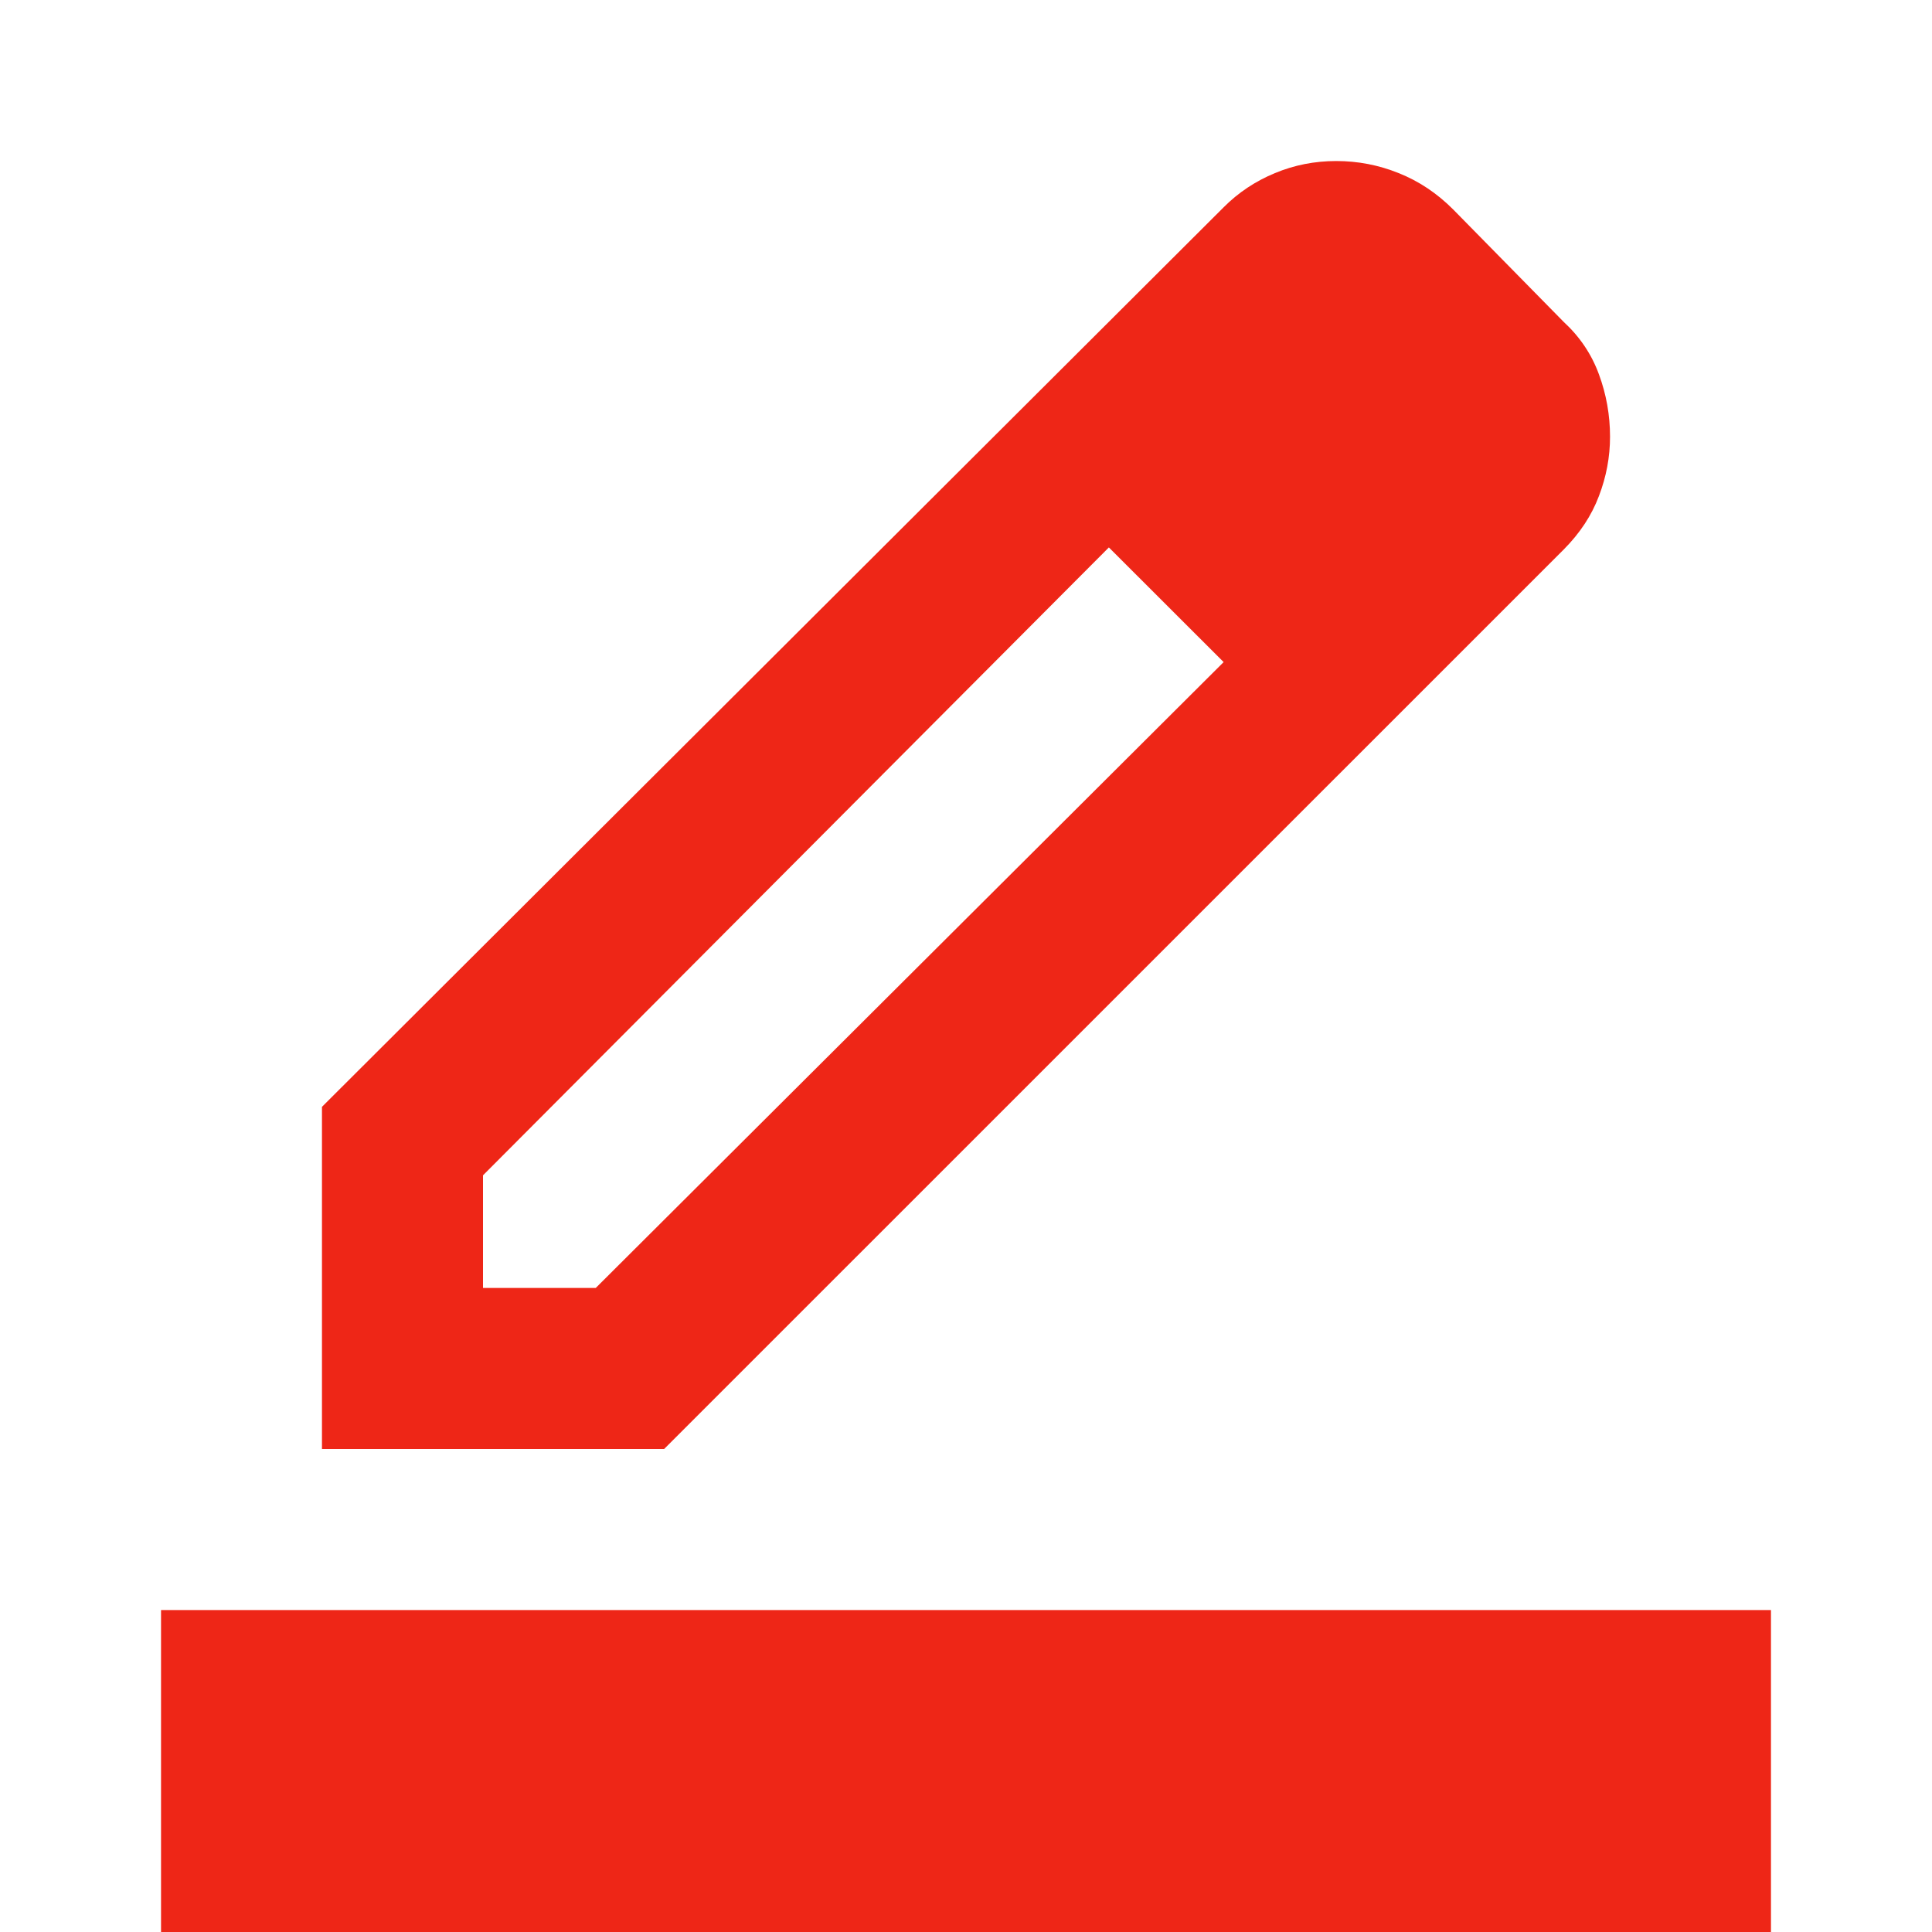
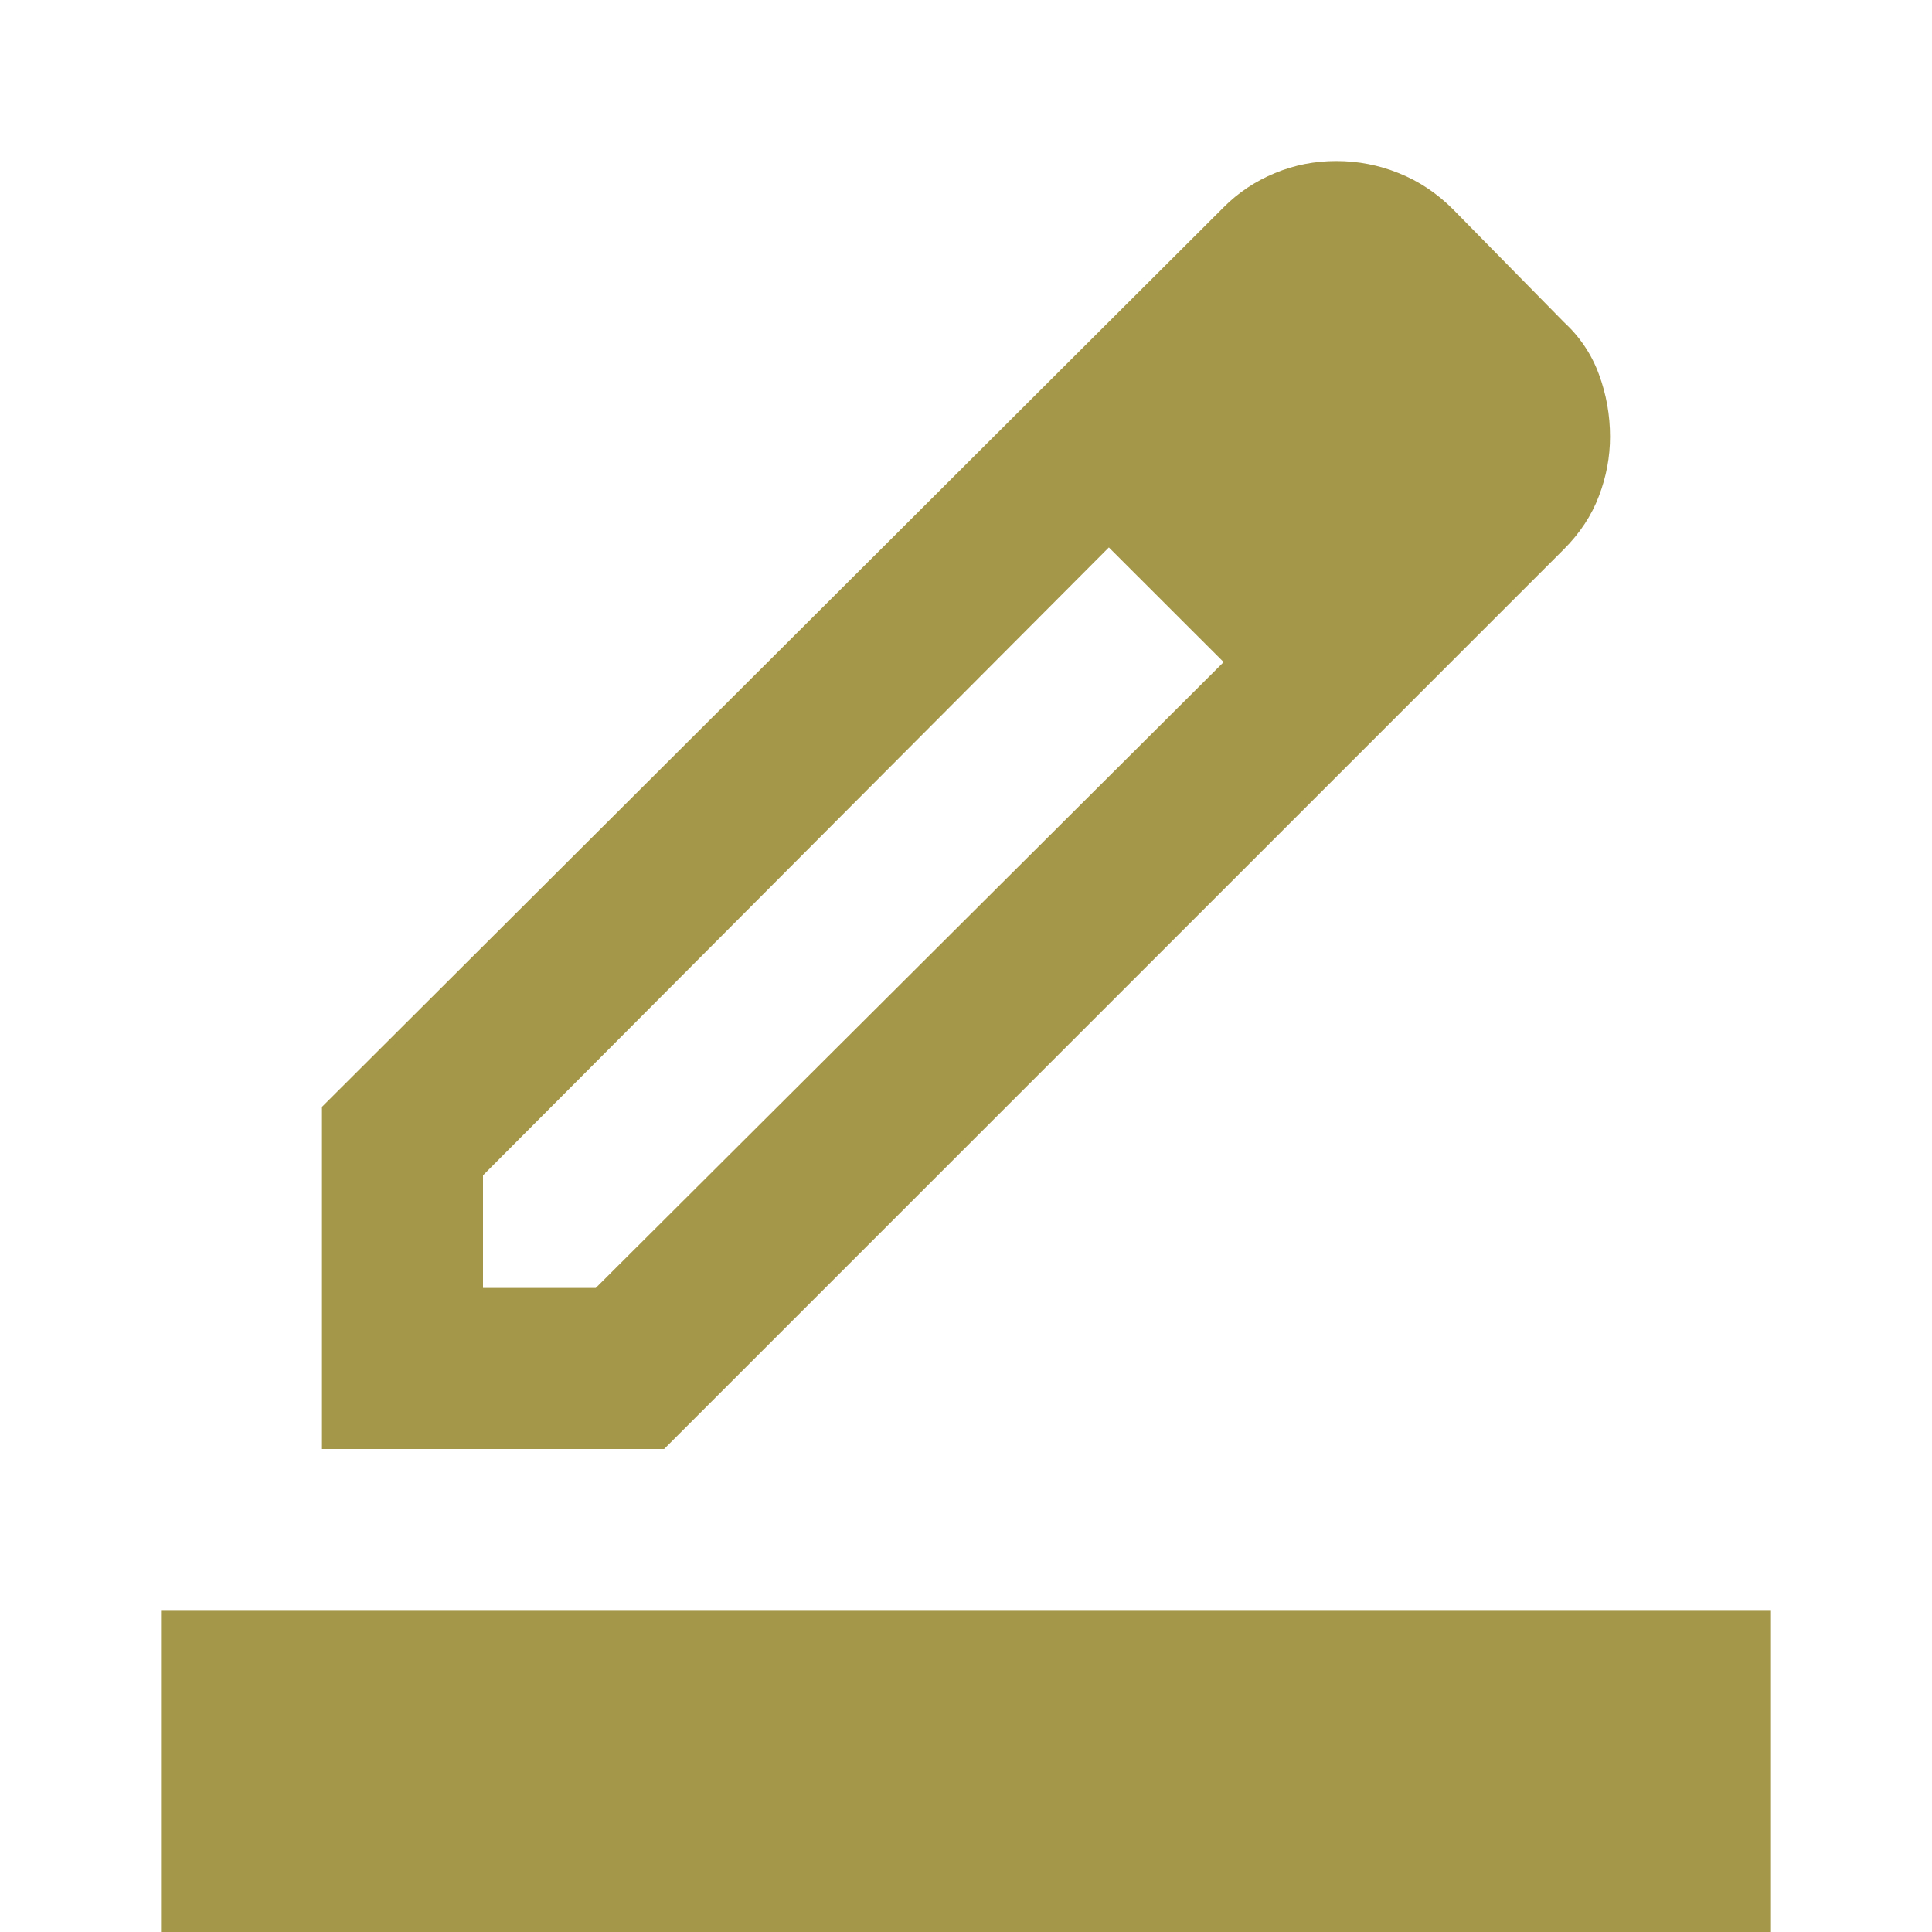
<svg xmlns="http://www.w3.org/2000/svg" width="20" height="20" viewBox="0 0 20 20" fill="none">
-   <mask id="mask0_180_116" style="mask-type:alpha" maskUnits="userSpaceOnUse" x="0" y="0" width="20" height="20">
+   <mask id="mask0_315_122" style="mask-type:alpha" maskUnits="userSpaceOnUse" x="0" y="0" width="20" height="20">
    <rect width="20" height="20" fill="#D9D9D9" />
  </mask>
-   <g mask="url(#mask0_180_116)">
-     <path d="M1.667 20V16.667H18.333V20H1.667ZM5 13.333H6.167L12.667 6.854L11.479 5.667L5 12.167V13.333ZM3.333 15V11.458L12.667 2.146C12.819 1.993 12.997 1.875 13.198 1.792C13.399 1.708 13.611 1.667 13.833 1.667C14.056 1.667 14.271 1.708 14.479 1.792C14.688 1.875 14.875 2 15.042 2.167L16.188 3.333C16.354 3.486 16.476 3.667 16.552 3.875C16.629 4.083 16.667 4.299 16.667 4.521C16.667 4.729 16.629 4.934 16.552 5.135C16.476 5.337 16.354 5.521 16.188 5.688L6.875 15H3.333Z" fill="#EE2617" />
+   <g mask="url(#mask0_315_122)">
+     <path d="M1.667 20V16.667H18.333V20H1.667ZM5 13.333H6.167L12.667 6.854L11.479 5.667L5 12.167V13.333ZM3.333 15V11.458L12.667 2.146C12.819 1.993 12.997 1.875 13.198 1.792C13.399 1.708 13.611 1.667 13.833 1.667C14.056 1.667 14.271 1.708 14.479 1.792C14.688 1.875 14.875 2 15.042 2.167L16.188 3.333C16.354 3.486 16.476 3.667 16.552 3.875C16.629 4.083 16.667 4.299 16.667 4.521C16.667 4.729 16.629 4.934 16.552 5.135C16.476 5.337 16.354 5.521 16.188 5.687L6.875 15H3.333Z" fill="#A5974A" />
  </g>
</svg>
